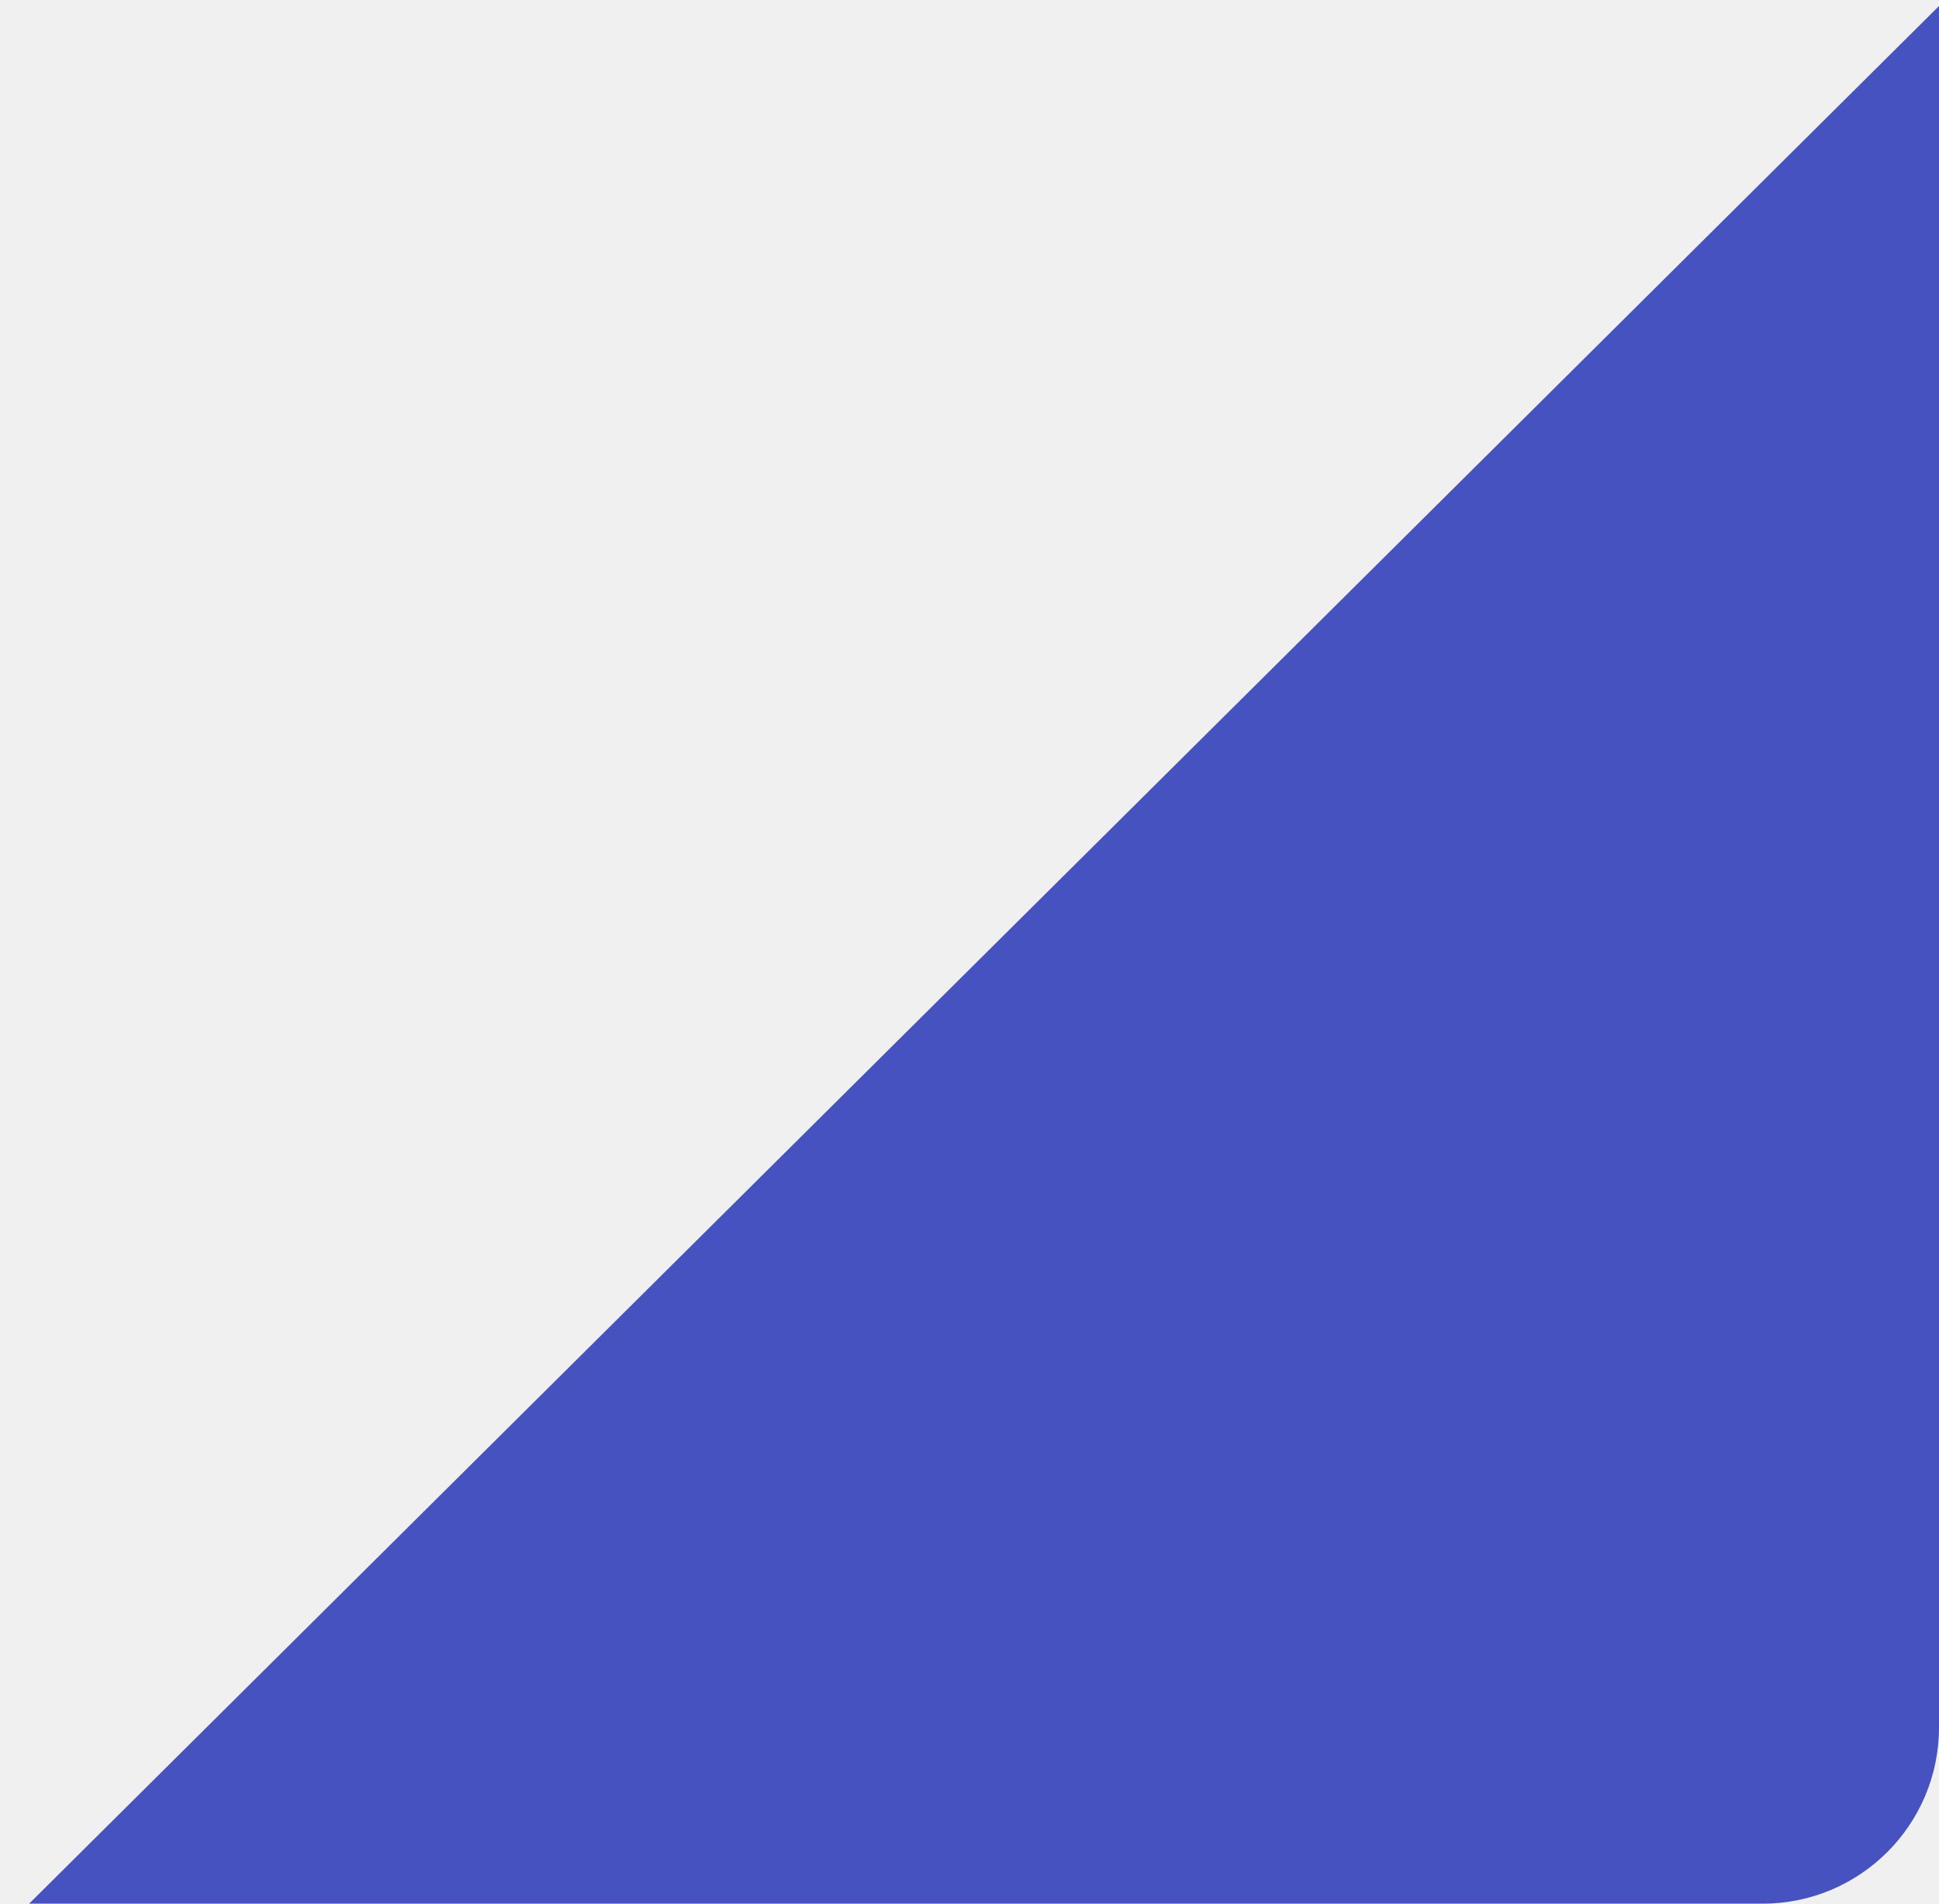
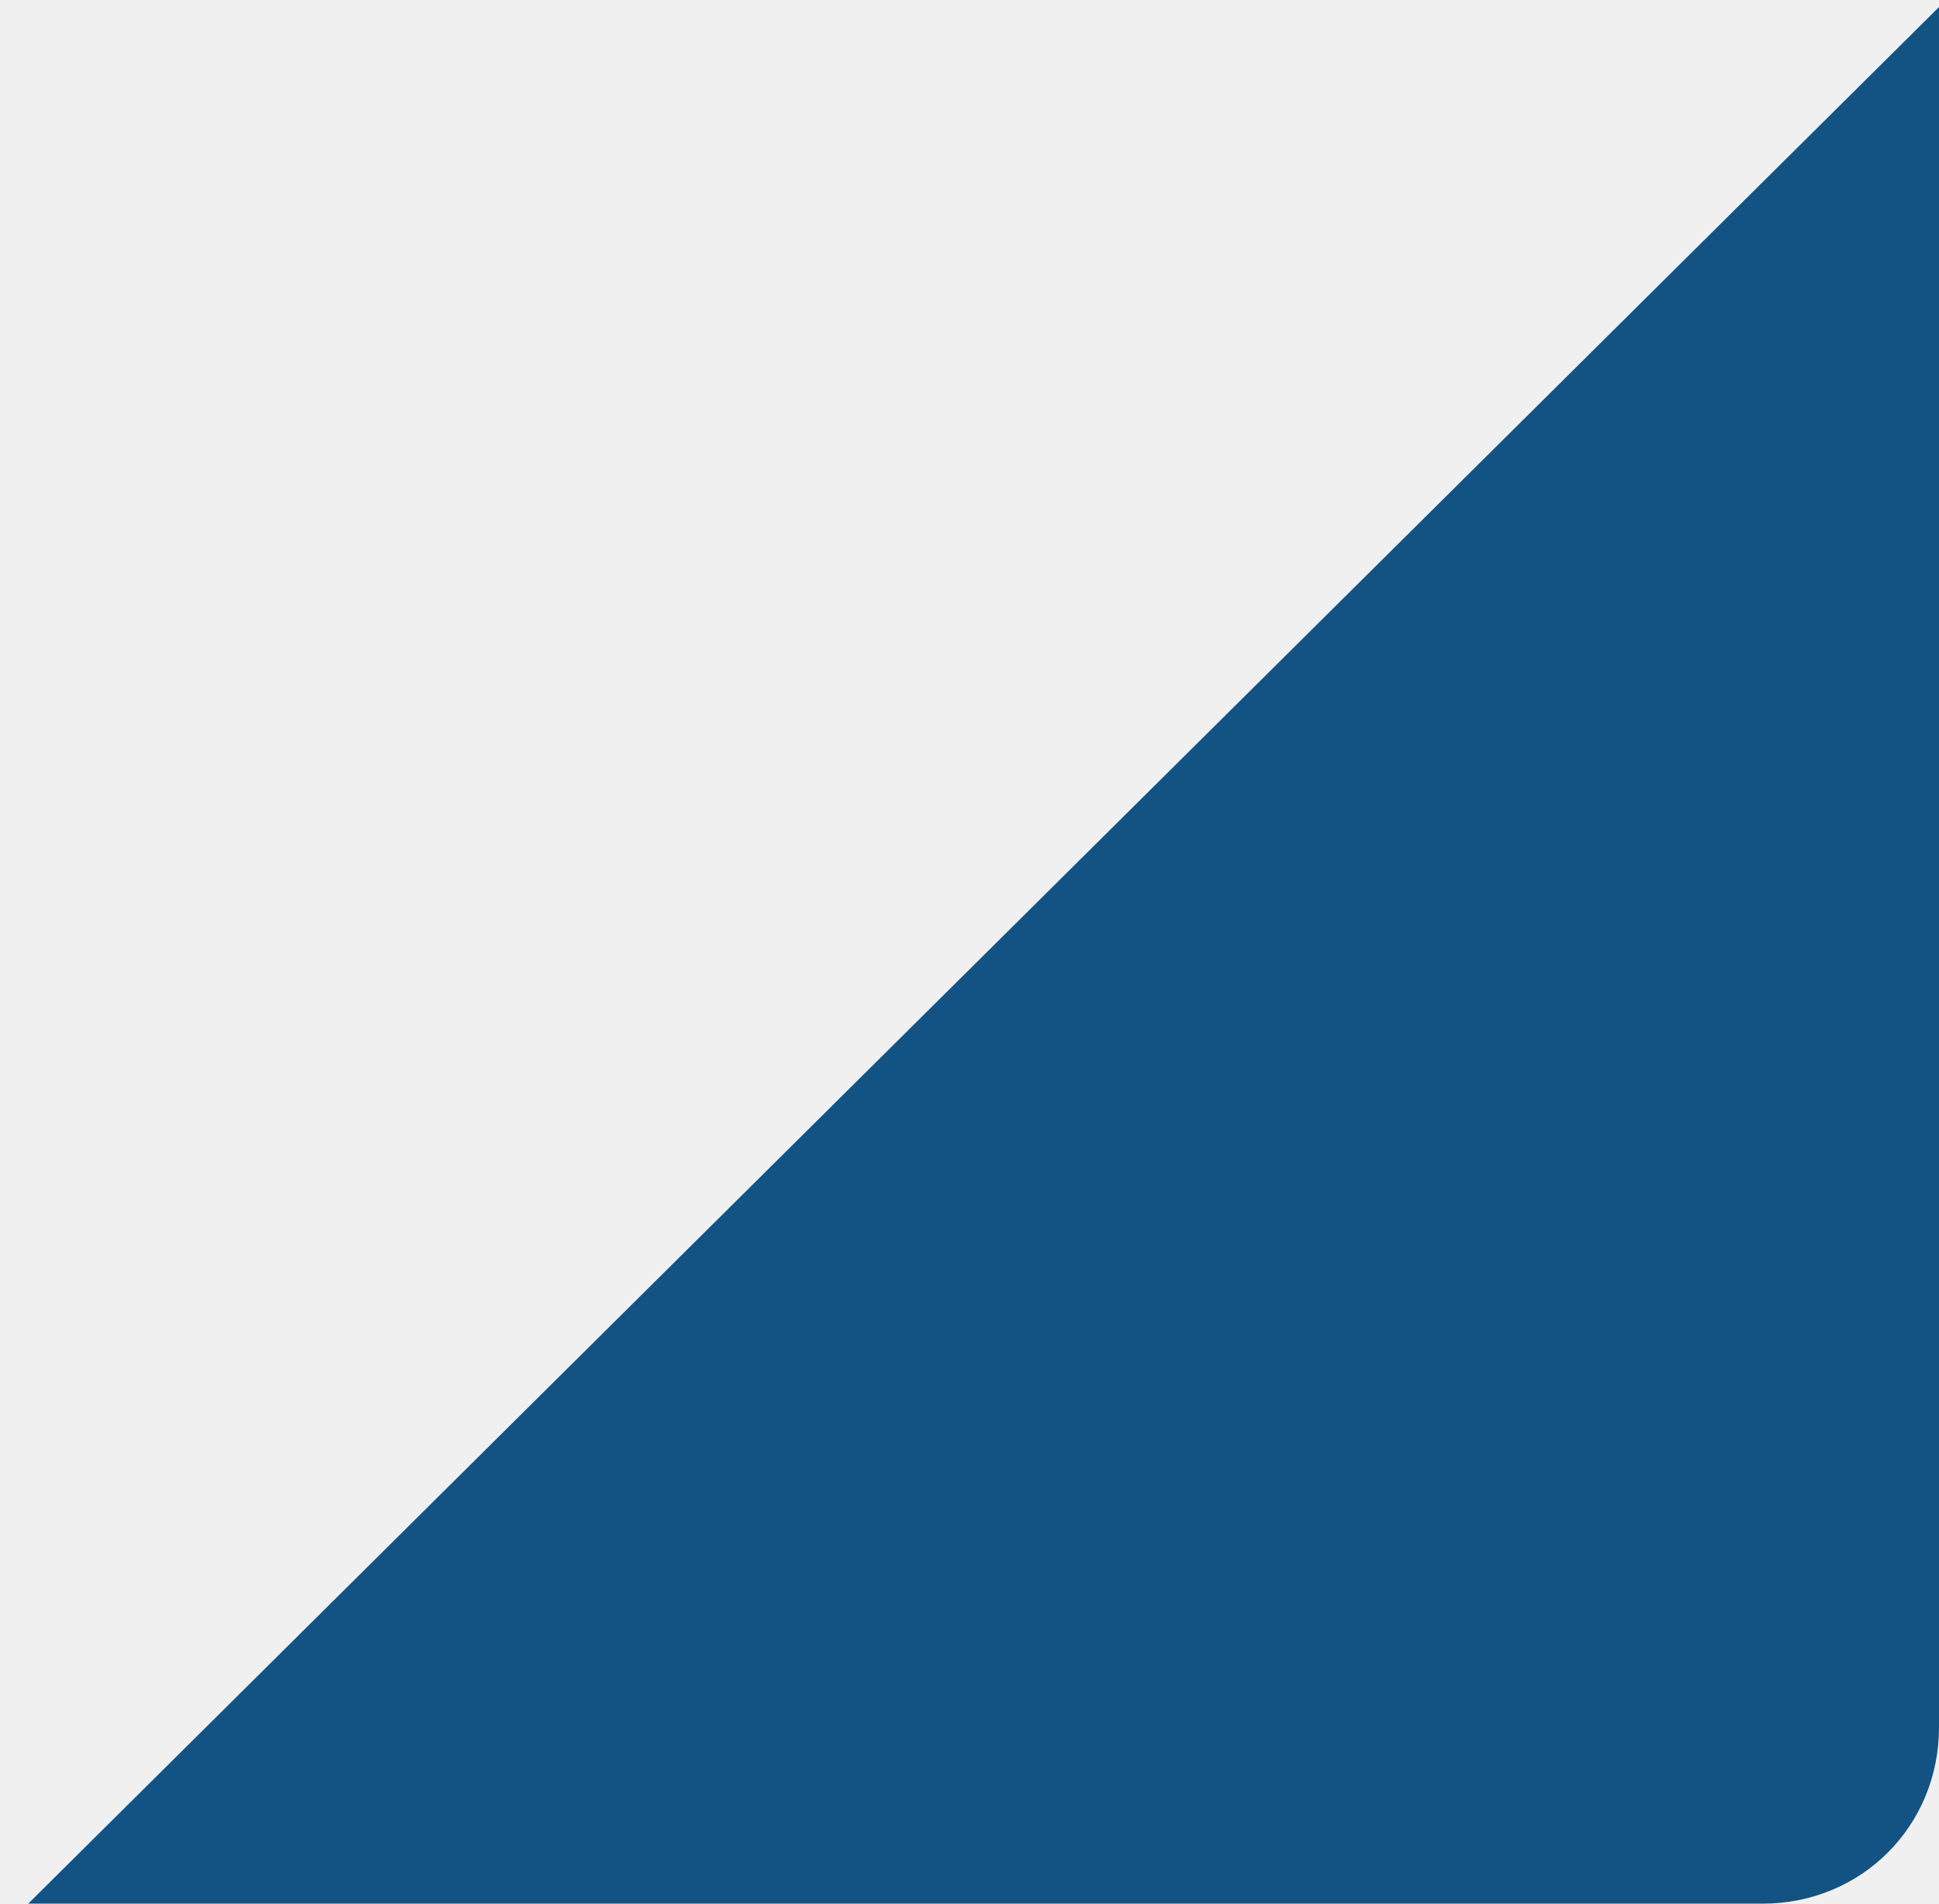
- <svg xmlns="http://www.w3.org/2000/svg" xmlns:xlink="http://www.w3.org/1999/xlink" width="55px" height="54px" viewBox="0 0 55 54" version="1.1">
-   <defs>
-     <path d="M200,58.171 L200,107 L200,107 C200,109.761 197.761,112 195,112 L145.827,112 L200,58.171 Z" id="path-1" />
-   </defs>
-   <g id="Symbols" stroke="none" stroke-width="1" fill="none" fill-rule="evenodd">
-     <g id="sahabat/mentor-box" transform="translate(-155, -68)">
+ <svg xmlns="http://www.w3.org/2000/svg" version="1.1" id="Layer_1" x="0px" y="0px" viewBox="0 0 55 54" style="enable-background:new 0 0 55 54;" xml:space="preserve">
+   <style type="text/css">
+ 	.st0{fill:#FFFFFF;}
+ 	.st1{fill:#135383;}
+ </style>
+   <g>
+     <path id="path-1" class="st0" d="M55,0.2V49l0,0c0,2.8-2.2,5-5,5H0.8L55,0.2z" />
+   </g>
+   <g id="Symbols">
+     <g id="sahabat_x2F_mentor-box" transform="translate(-155, -68)">
      <g id="item">
        <g id="Group" transform="translate(10, 10)">
-           <mask id="mask-2" fill="white">
-             <use xlink:href="#path-1" />
-           </mask>
-           <use id="Combined-Shape" fill="#4552BF" xlink:href="#path-1" />
+           <g id="Combined-Shape">
+             <path id="path-1_1_" class="st1" d="M200,58.2V107l0,0c0,2.8-2.2,5-5,5h-49.2L200,58.2z" />
+           </g>
        </g>
      </g>
    </g>
  </g>
</svg>
